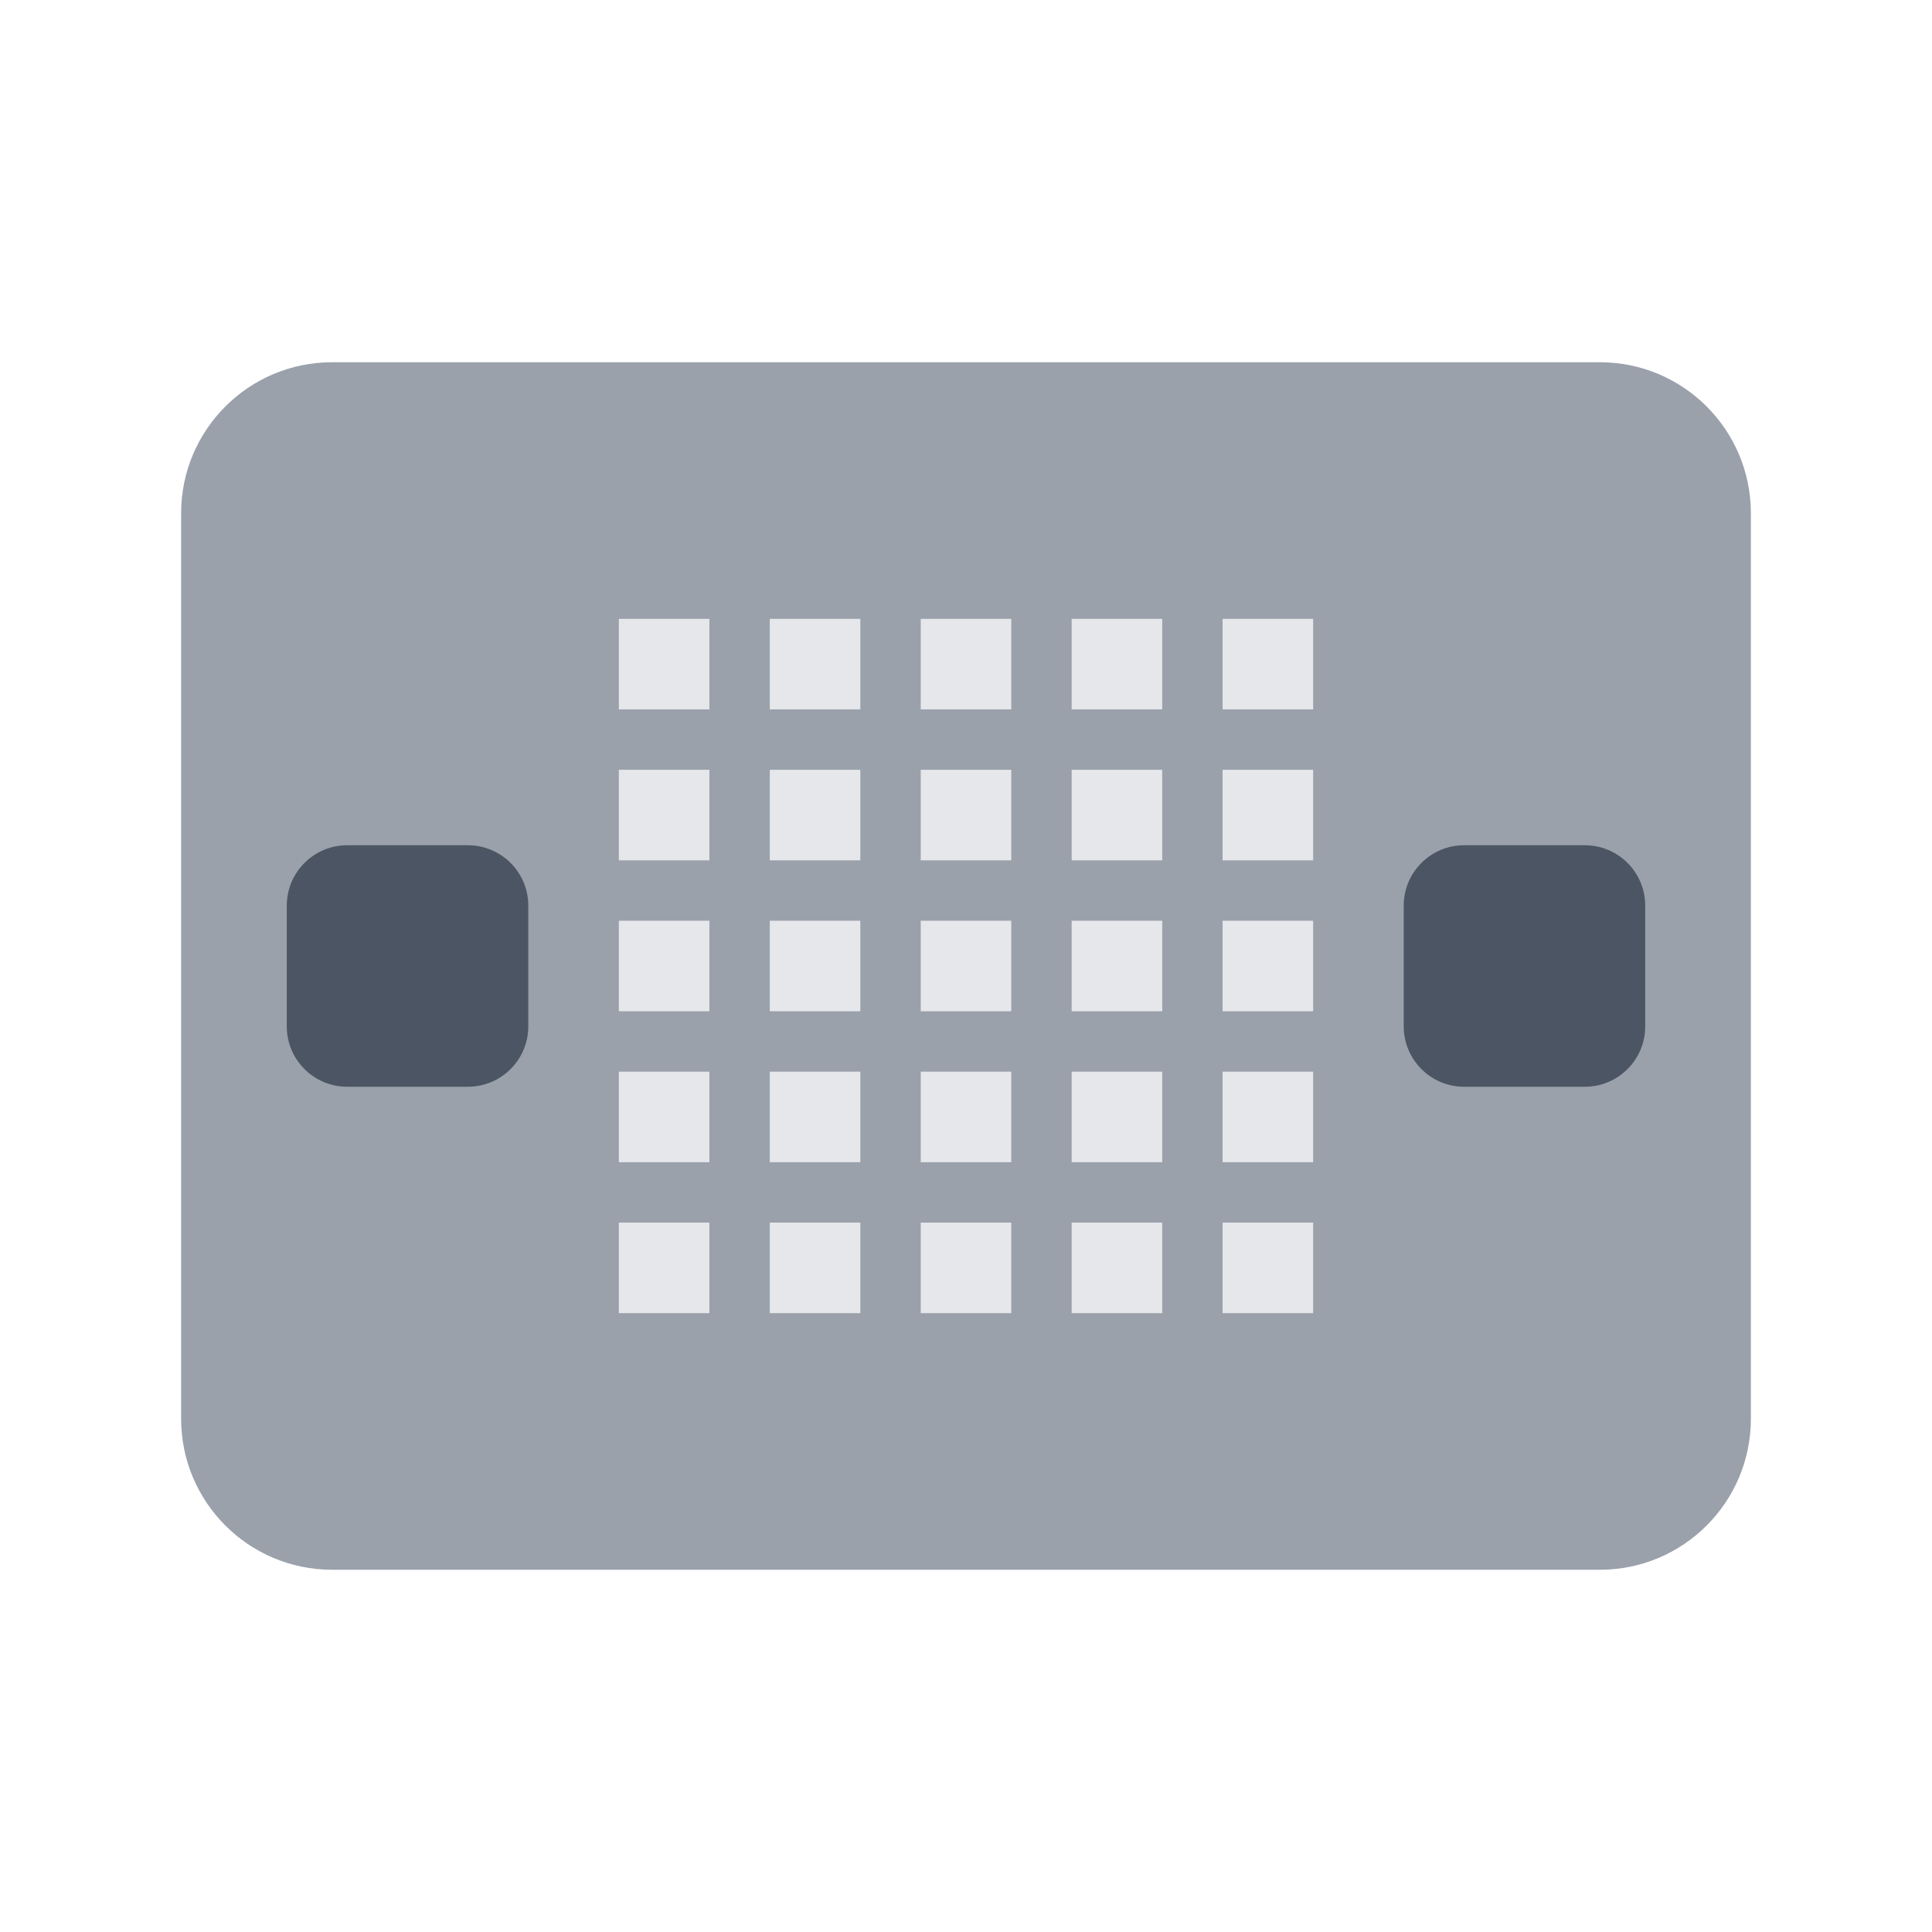
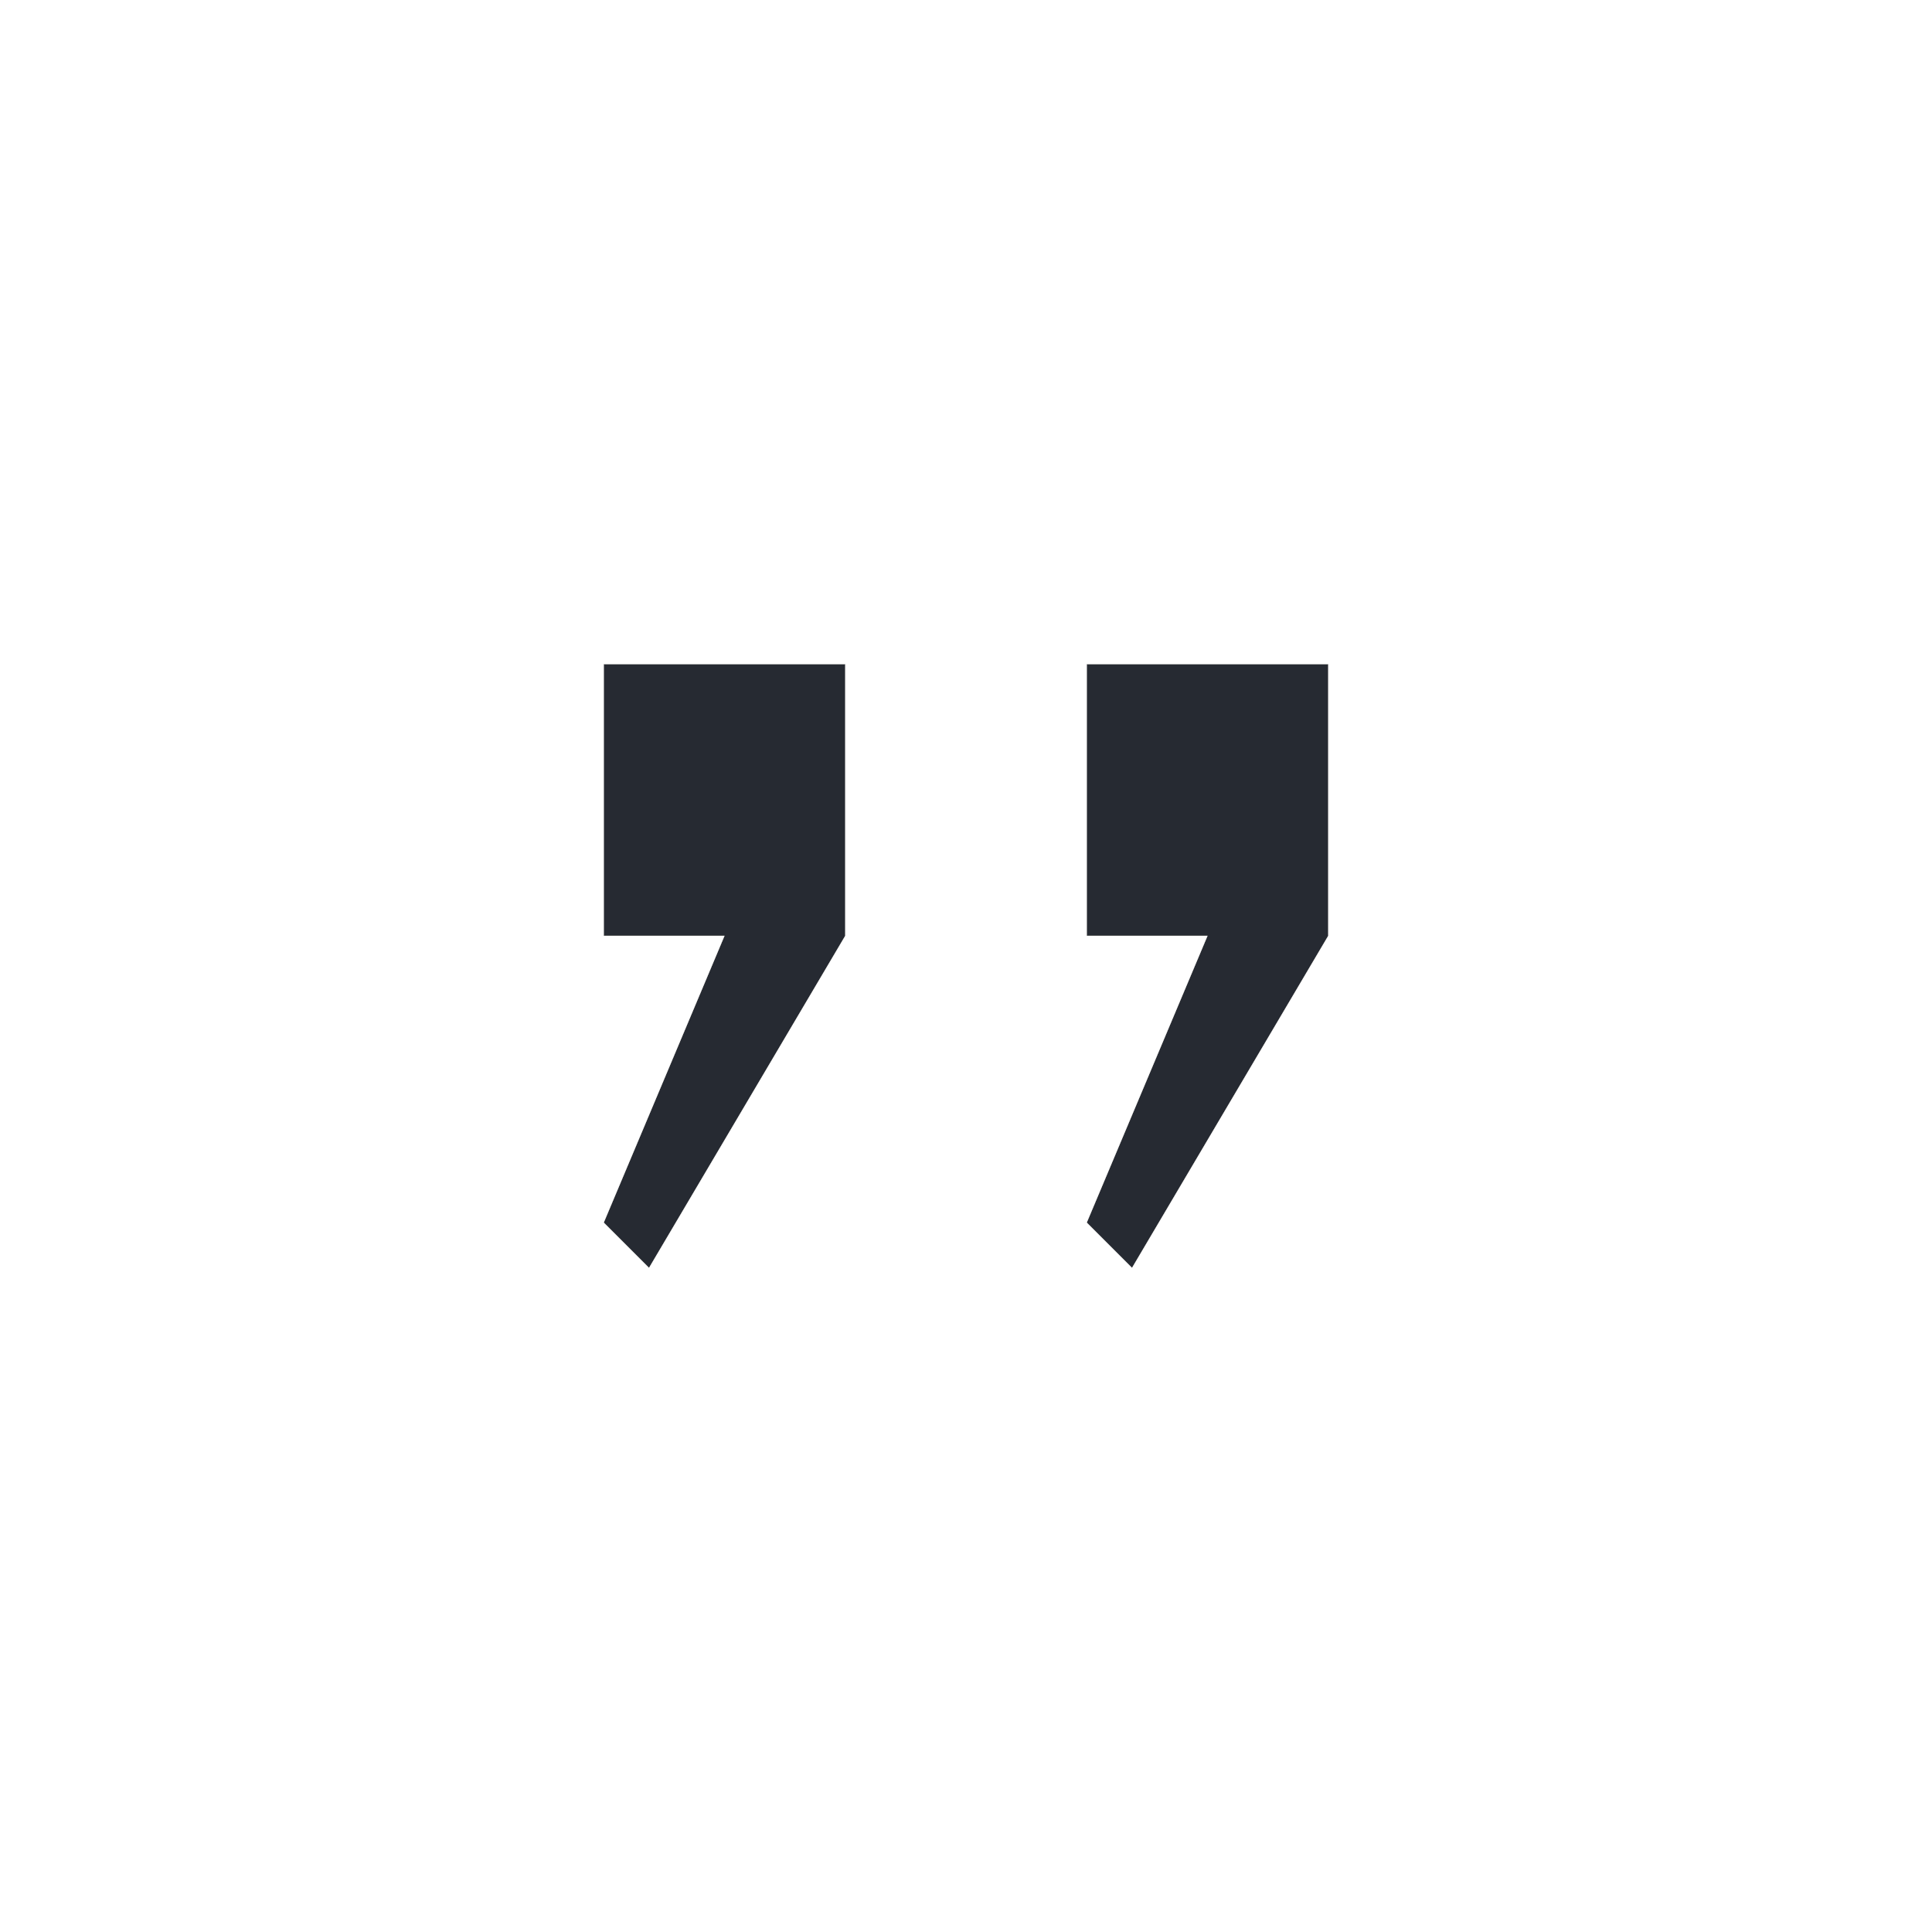
- <svg xmlns="http://www.w3.org/2000/svg" width="100%" height="100%" viewBox="0 0 64 64" version="1.1" xml:space="preserve" style="fill-rule:evenodd;clip-rule:evenodd;stroke-linejoin:round;stroke-miterlimit:2;">
-   <g transform="matrix(1,0,0,1,0,4)">
-     <path d="M58,13L58,43C58,45.76 55.76,48 53,48L11,48C8.24,48 6,45.76 6,43L6,13C6,10.24 8.24,8 11,8L53,8C55.76,8 58,10.24 58,13Z" style="fill:rgb(154,161,171);" />
-   </g>
-   <g transform="matrix(1,0,0,1,-0.5,6)">
-     <path d="M18,24L18,28C18,29.104 17.104,30 16,30L12,30C10.896,30 10,29.104 10,28L10,24C10,22.896 10.896,22 12,22L16,22C17.104,22 18,22.896 18,24Z" style="fill:rgb(75,85,99);" />
-   </g>
-   <g transform="matrix(1,0,0,1,0.5,6)">
-     <path d="M54,24L54,28C54,29.104 53.104,30 52,30L48,30C46.896,30 46,29.104 46,28L46,24C46,22.896 46.896,22 48,22L52,22C53.104,22 54,22.896 54,24Z" style="fill:rgb(75,85,99);" />
-   </g>
-   <g transform="matrix(1,0,0,1,-0.5,0.5)">
-     <g transform="matrix(1,0,0,1,0,4)">
-       <rect x="21" y="16" width="3" height="3" style="fill:rgb(229,231,235);" />
-     </g>
-     <g transform="matrix(1,0,0,1,0,4)">
-       <rect x="41" y="36" width="3" height="3" style="fill:rgb(229,231,235);" />
-     </g>
-     <g transform="matrix(1,0,0,1,0,4)">
-       <rect x="26" y="16" width="3" height="3" style="fill:rgb(229,231,235);" />
-     </g>
-     <g transform="matrix(1,0,0,1,0,4)">
-       <rect x="31" y="16" width="3" height="3" style="fill:rgb(229,231,235);" />
-     </g>
-     <g transform="matrix(1,0,0,1,0,4)">
-       <rect x="36" y="16" width="3" height="3" style="fill:rgb(229,231,235);" />
-     </g>
-     <g transform="matrix(1,0,0,1,0,4)">
-       <rect x="41" y="16" width="3" height="3" style="fill:rgb(229,231,235);" />
-     </g>
-     <g transform="matrix(1,0,0,1,0,4)">
-       <rect x="21" y="21" width="3" height="3" style="fill:rgb(229,231,235);" />
-     </g>
-     <g transform="matrix(1,0,0,1,0,4)">
-       <rect x="26" y="21" width="3" height="3" style="fill:rgb(229,231,235);" />
-     </g>
-     <g transform="matrix(1,0,0,1,0,4)">
-       <rect x="31" y="21" width="3" height="3" style="fill:rgb(229,231,235);" />
-     </g>
-     <g transform="matrix(1,0,0,1,0,4)">
-       <rect x="36" y="21" width="3" height="3" style="fill:rgb(229,231,235);" />
-     </g>
-     <g transform="matrix(1,0,0,1,0,4)">
-       <rect x="41" y="21" width="3" height="3" style="fill:rgb(229,231,235);" />
-     </g>
-     <g transform="matrix(1,0,0,1,0,4)">
-       <rect x="21" y="26" width="3" height="3" style="fill:rgb(229,231,235);" />
-     </g>
-     <g transform="matrix(1,0,0,1,0,4)">
-       <rect x="26" y="26" width="3" height="3" style="fill:rgb(229,231,235);" />
-     </g>
-     <g transform="matrix(1,0,0,1,0,4)">
-       <rect x="31" y="26" width="3" height="3" style="fill:rgb(229,231,235);" />
-     </g>
-     <g transform="matrix(1,0,0,1,0,4)">
-       <rect x="36" y="26" width="3" height="3" style="fill:rgb(229,231,235);" />
-     </g>
-     <g transform="matrix(1,0,0,1,0,4)">
-       <rect x="41" y="26" width="3" height="3" style="fill:rgb(229,231,235);" />
-     </g>
-     <g transform="matrix(1,0,0,1,0,4)">
-       <rect x="21" y="31" width="3" height="3" style="fill:rgb(229,231,235);" />
-     </g>
-     <g transform="matrix(1,0,0,1,0,4)">
-       <rect x="26" y="31" width="3" height="3" style="fill:rgb(229,231,235);" />
-     </g>
-     <g transform="matrix(1,0,0,1,0,4)">
-       <rect x="31" y="31" width="3" height="3" style="fill:rgb(229,231,235);" />
-     </g>
-     <g transform="matrix(1,0,0,1,0,4)">
-       <rect x="36" y="31" width="3" height="3" style="fill:rgb(229,231,235);" />
-     </g>
-     <g transform="matrix(1,0,0,1,0,4)">
-       <rect x="41" y="31" width="3" height="3" style="fill:rgb(229,231,235);" />
-     </g>
-     <g transform="matrix(1,0,0,1,0,4)">
-       <rect x="21" y="36" width="3" height="3" style="fill:rgb(229,231,235);" />
-     </g>
-     <g transform="matrix(1,0,0,1,0,4)">
-       <rect x="26" y="36" width="3" height="3" style="fill:rgb(229,231,235);" />
-     </g>
-     <g transform="matrix(1,0,0,1,0,4)">
-       <rect x="31" y="36" width="3" height="3" style="fill:rgb(229,231,235);" />
-     </g>
-     <g transform="matrix(1,0,0,1,0,4)">
-       <rect x="36" y="36" width="3" height="3" style="fill:rgb(229,231,235);" />
-     </g>
+ <svg xmlns="http://www.w3.org/2000/svg" width="100%" height="100%" viewBox="0 0 64 64" version="1.1">
+   <defs>
+     <filter id="halo" x="-15%" y="-15%" width="130%" height="130%">
+       <feMorphology in="SourceAlpha" operator="dilate" radius="2.2" result="dilated" />
+       <feFlood flood-color="#ffffff" result="white" />
+       <feComposite in="white" in2="dilated" operator="in" result="outline" />
+       <feMerge>
+         <feMergeNode in="outline" />
+         <feMergeNode in="SourceGraphic" />
+       </feMerge>
+     </filter>
+   </defs>
+   <g filter="url(#halo)">
+     <path d="M 20 22 L 28 22 L 28 31 L 21.5 42 L 20 40.5 L 24 31 L 20 31 Z" fill="#262b33" />
+     <path d="M 36 22 L 44 22 L 44 31 L 37.5 42 L 36 40.5 L 40 31 L 36 31 Z" fill="#262b33" />
  </g>
</svg>
